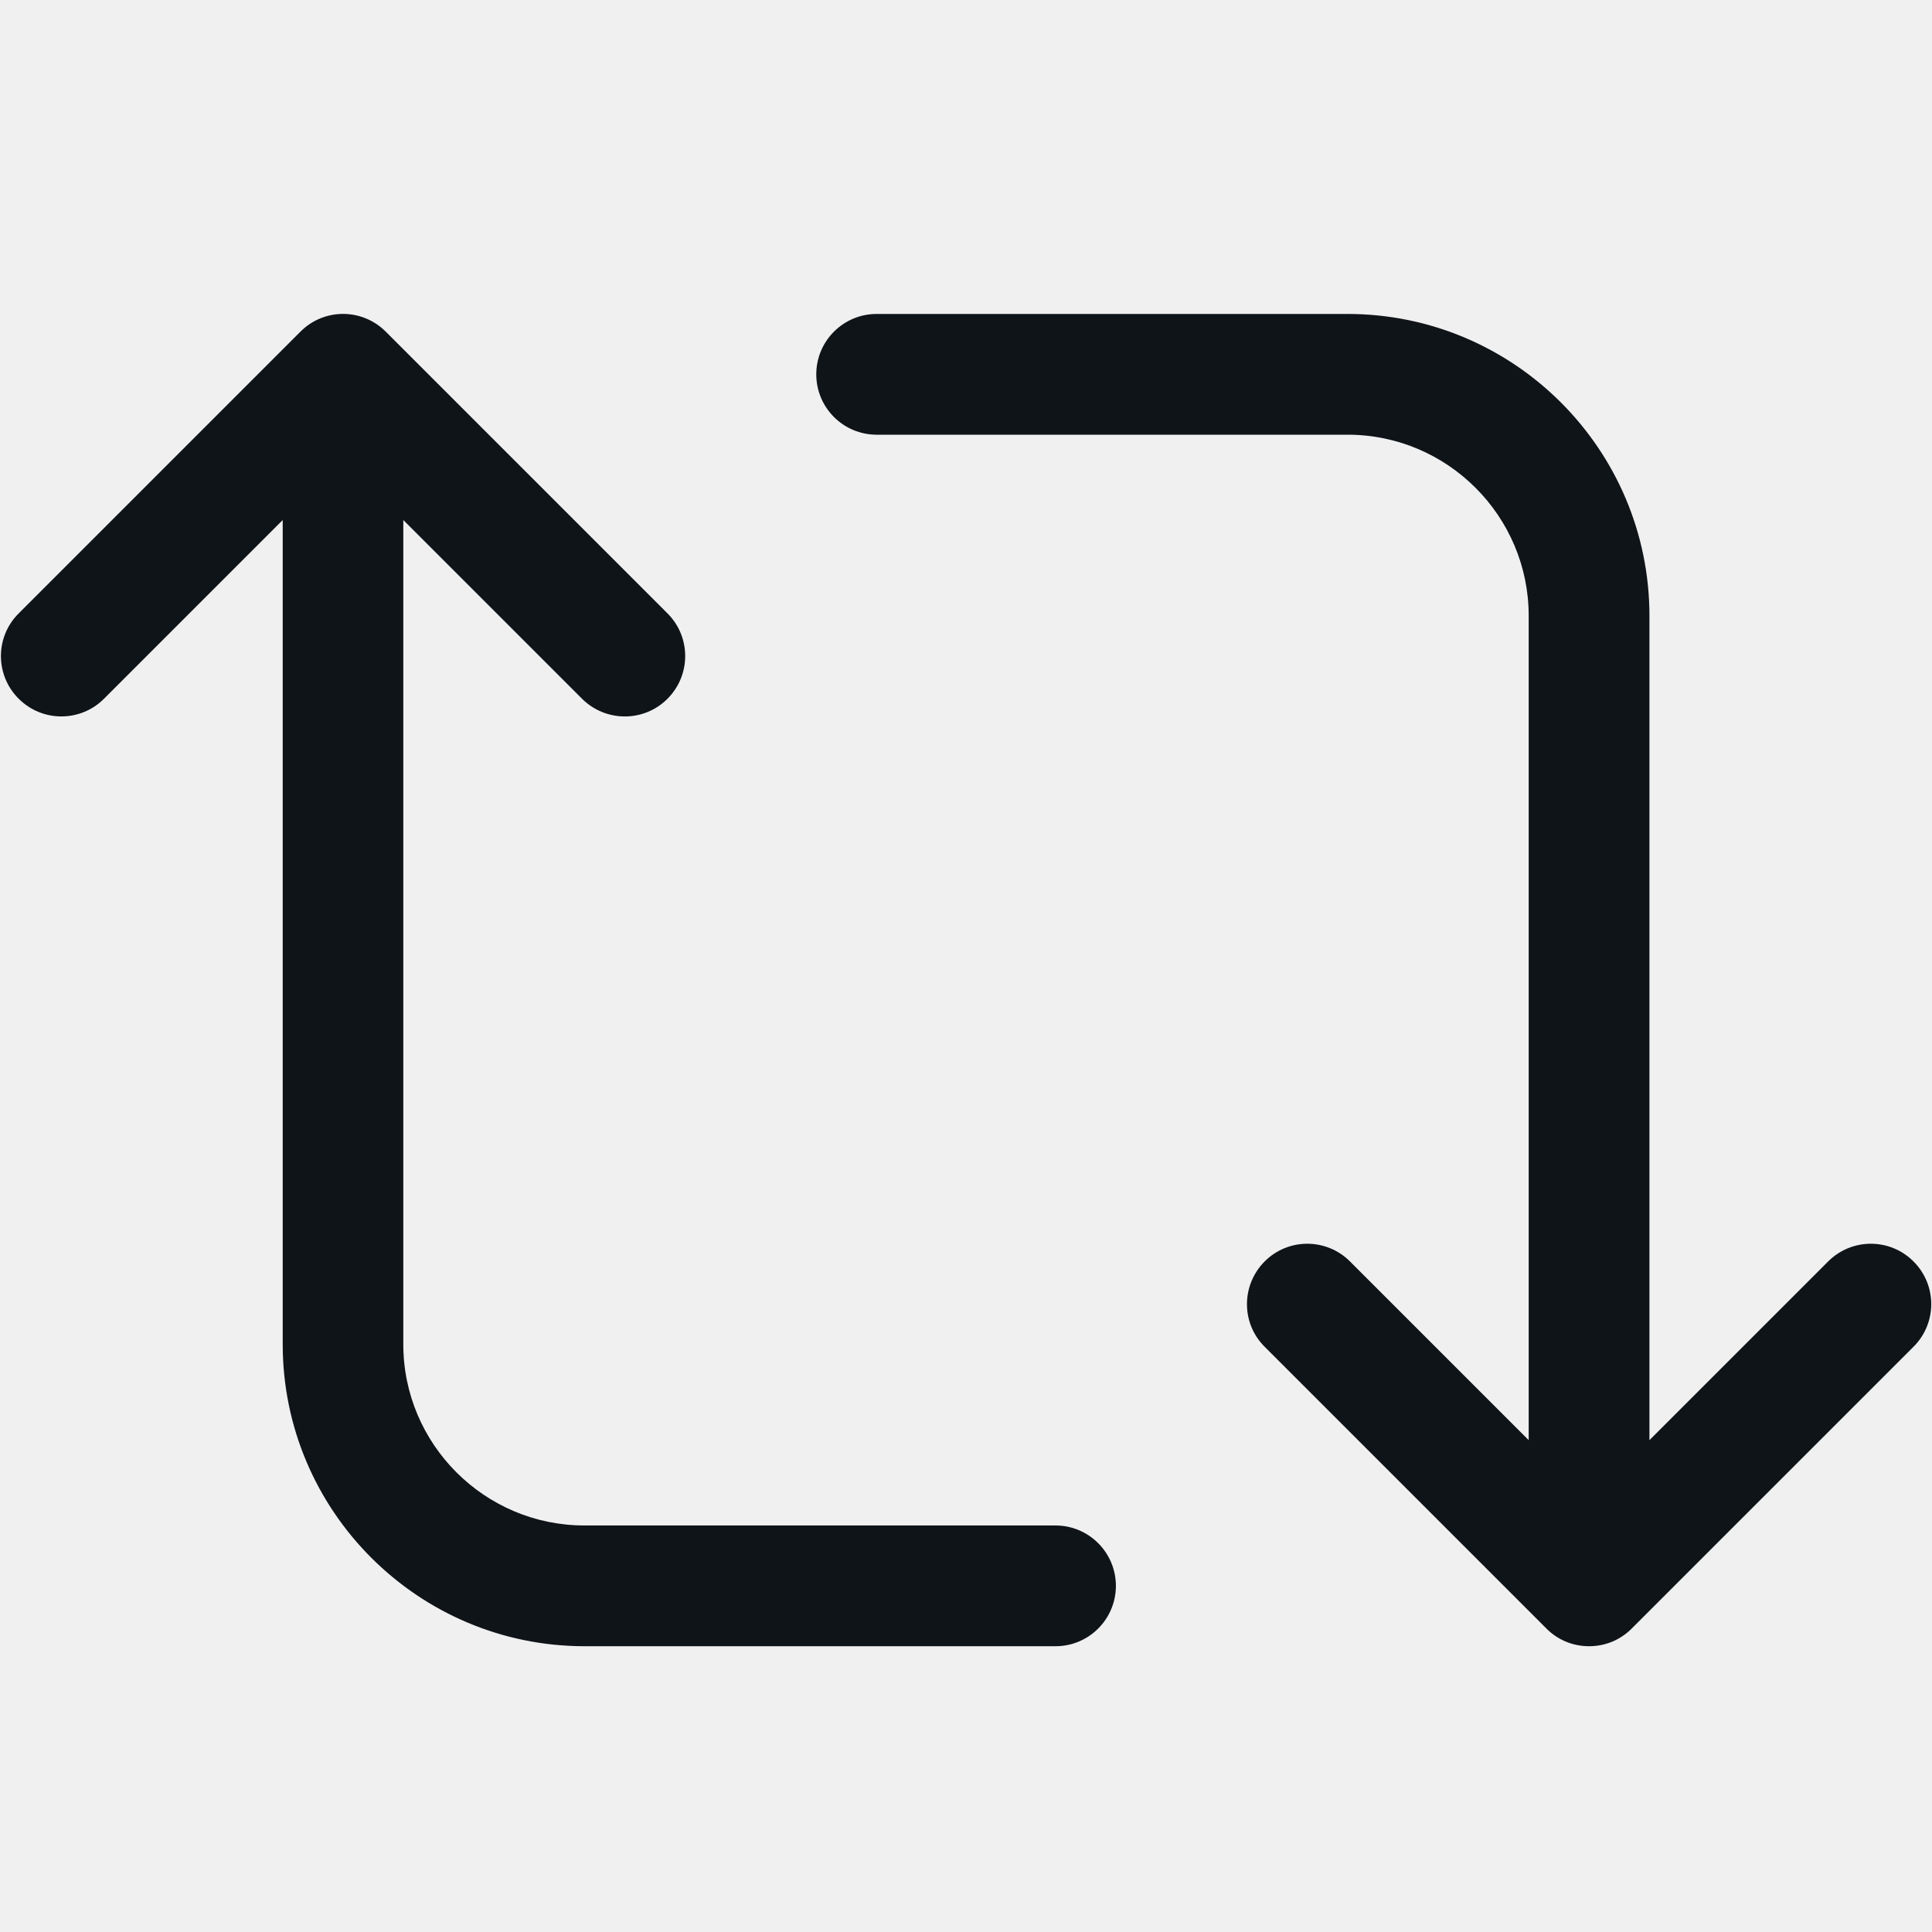
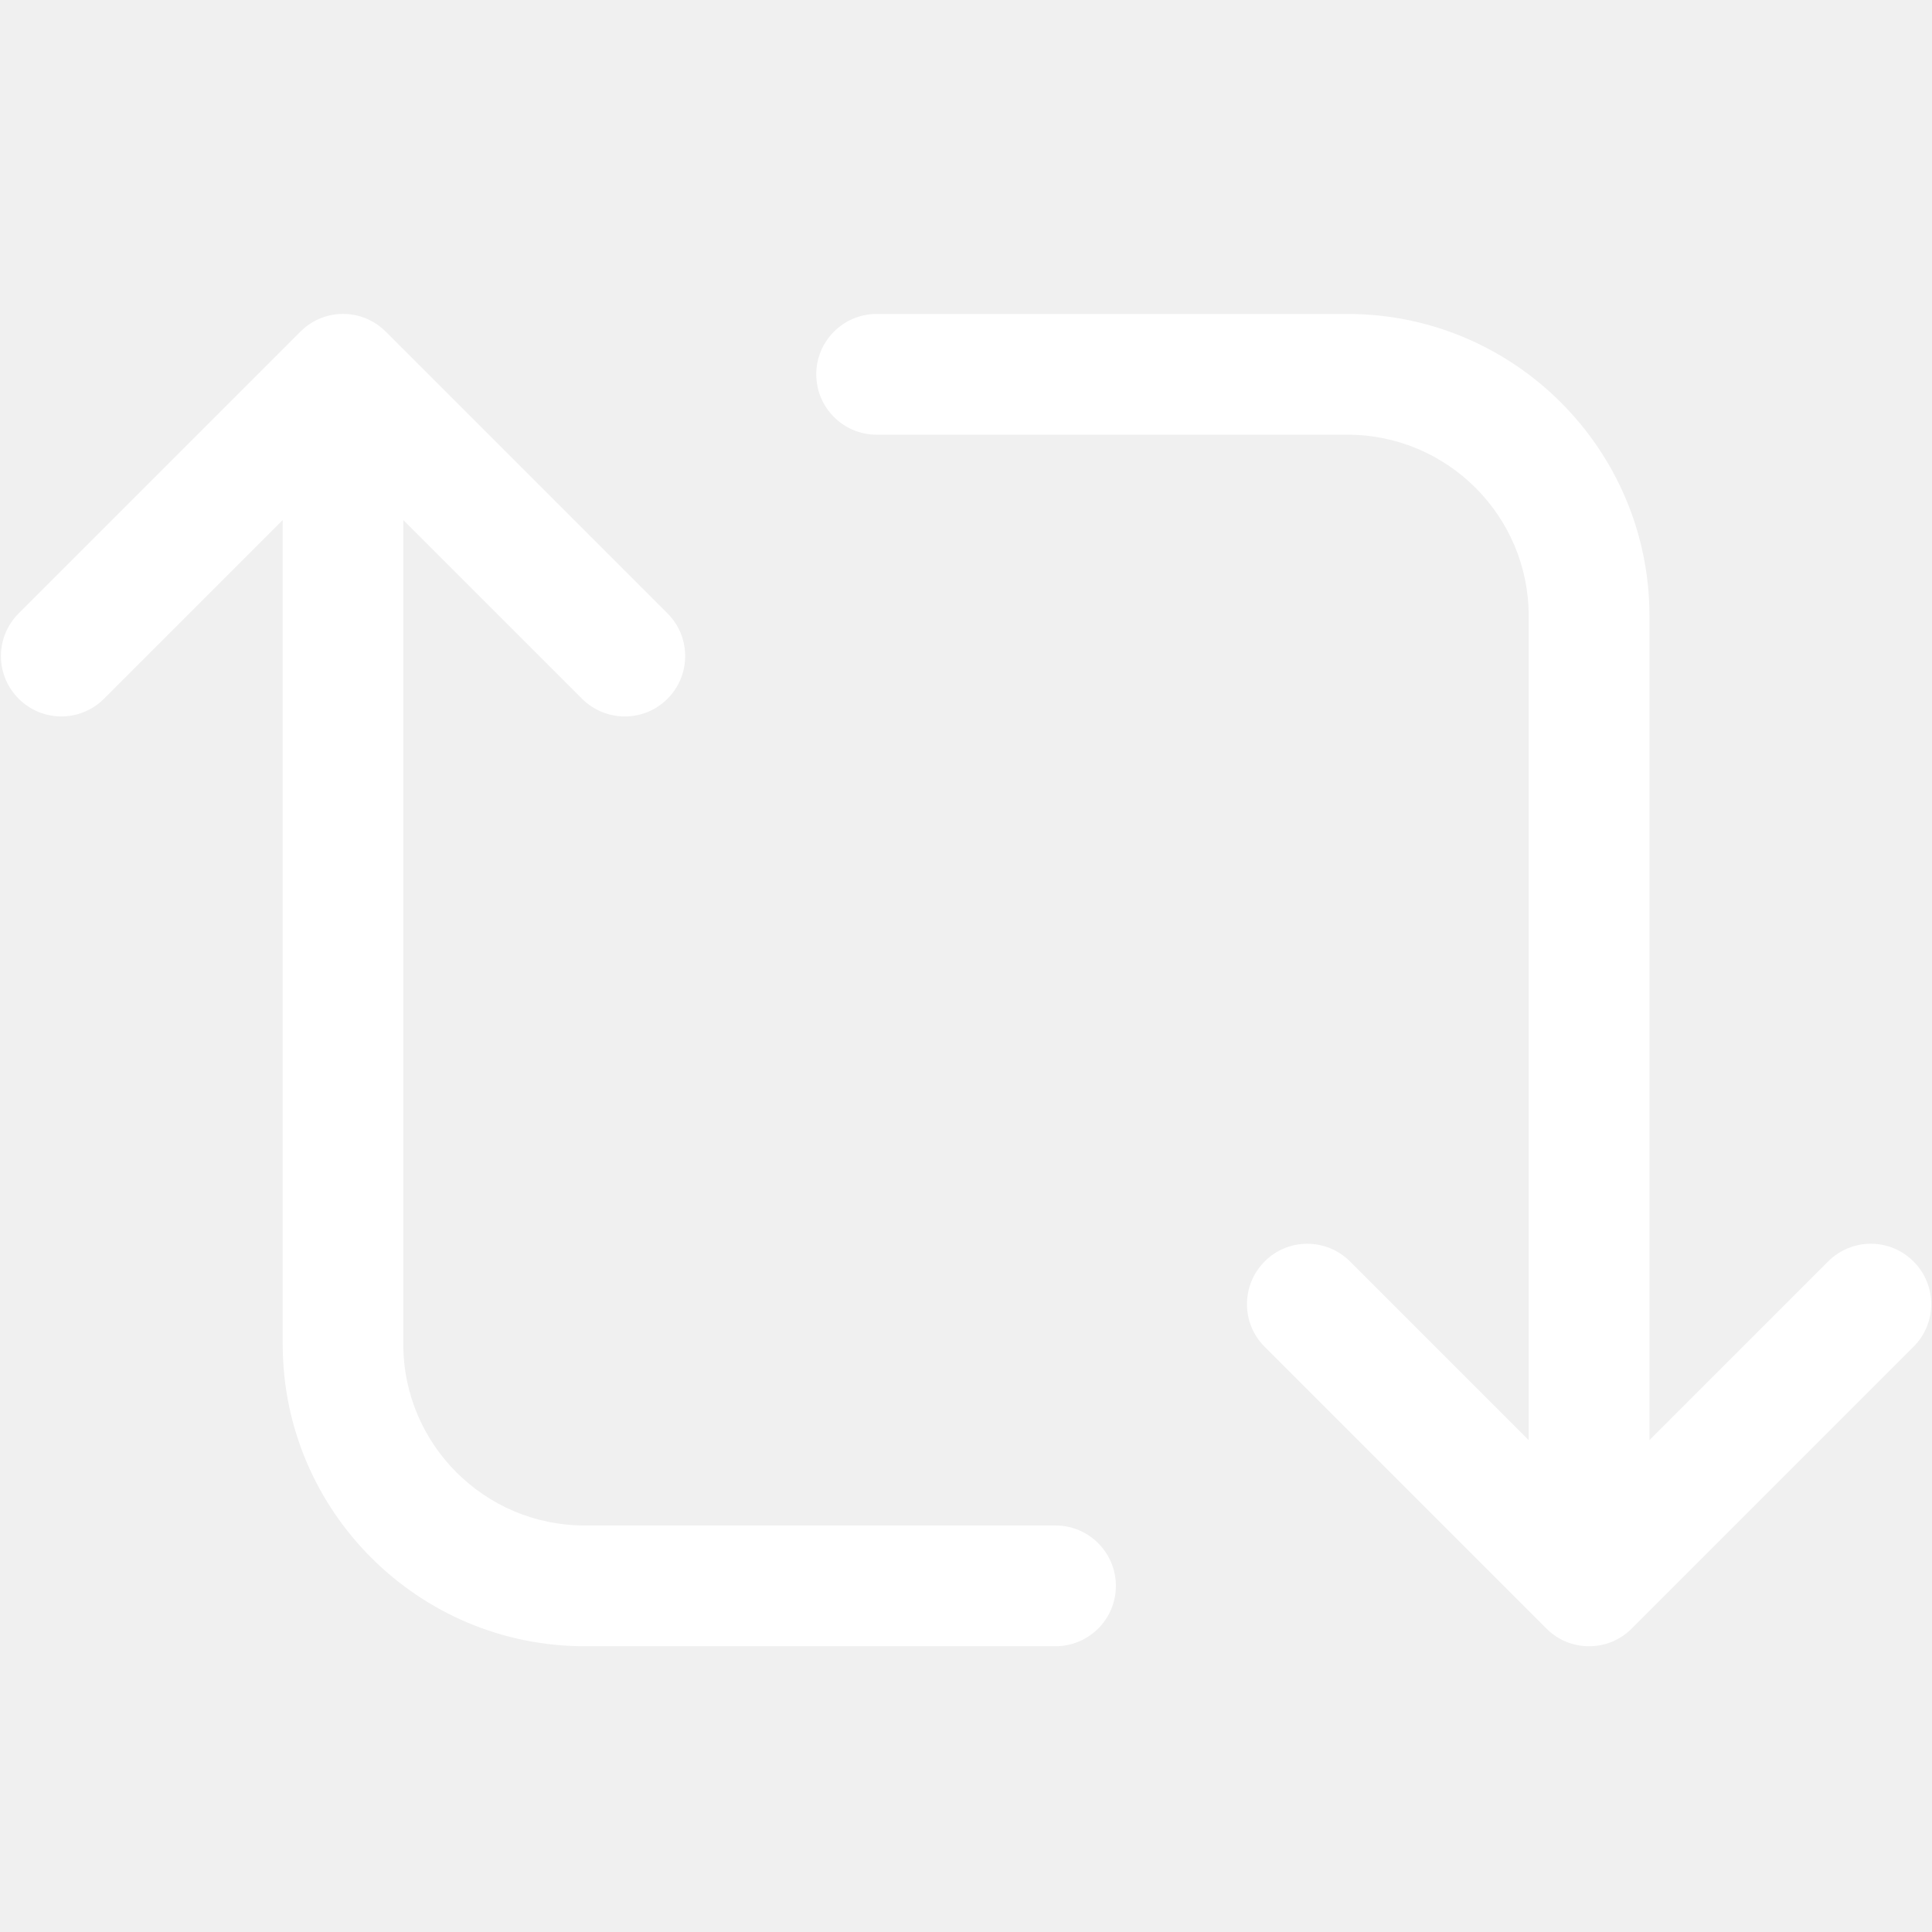
- <svg xmlns="http://www.w3.org/2000/svg" width="24" height="24" viewBox="0 0 24 24" fill="none">
-   <path d="M23.77 15.67C23.478 15.377 23.003 15.377 22.71 15.67L20.49 17.89V7.65C20.49 5.582 18.807 3.9 16.74 3.9H10.89C10.476 3.9 10.14 4.236 10.14 4.65C10.14 5.064 10.476 5.4 10.89 5.4H16.74C17.98 5.4 18.99 6.41 18.99 7.65V17.89L16.77 15.67C16.477 15.377 16.002 15.377 15.71 15.67C15.418 15.963 15.416 16.438 15.71 16.73L19.21 20.23C19.355 20.377 19.547 20.45 19.74 20.45C19.933 20.45 20.123 20.378 20.27 20.23L23.77 16.73C24.064 16.438 24.064 15.963 23.77 15.67ZM13.11 18.95H7.26C6.02 18.95 5.01 17.94 5.01 16.7V6.46L7.23 8.68C7.378 8.827 7.57 8.9 7.762 8.9C7.954 8.9 8.146 8.827 8.292 8.68C8.585 8.387 8.585 7.912 8.292 7.62L4.792 4.12C4.499 3.826 4.024 3.826 3.732 4.12L0.232 7.62C-0.062 7.912 -0.062 8.387 0.232 8.68C0.526 8.973 0.999 8.973 1.292 8.68L3.512 6.46V16.7C3.512 18.768 5.195 20.45 7.262 20.45H13.112C13.526 20.45 13.862 20.114 13.862 19.7C13.862 19.286 13.525 18.95 13.112 18.95H13.11Z" fill="#0F1419" />
+ <svg xmlns="http://www.w3.org/2000/svg" width="24" height="24" viewBox="0 0 24 24" fill="white">
+   <path d="M23.77 15.67C23.478 15.377 23.003 15.377 22.71 15.67L20.49 17.89V7.65C20.49 5.582 18.807 3.9 16.74 3.9H10.89C10.476 3.9 10.14 4.236 10.14 4.65C10.14 5.064 10.476 5.4 10.89 5.4H16.74C17.98 5.4 18.99 6.41 18.99 7.65V17.89L16.77 15.67C16.477 15.377 16.002 15.377 15.71 15.67C15.418 15.963 15.416 16.438 15.71 16.73L19.21 20.23C19.355 20.377 19.547 20.45 19.74 20.45C19.933 20.45 20.123 20.378 20.27 20.23L23.77 16.73C24.064 16.438 24.064 15.963 23.77 15.67ZM13.11 18.95H7.26C6.02 18.95 5.01 17.94 5.01 16.7V6.46L7.23 8.68C7.378 8.827 7.57 8.9 7.762 8.9C7.954 8.9 8.146 8.827 8.292 8.68C8.585 8.387 8.585 7.912 8.292 7.62L4.792 4.12C4.499 3.826 4.024 3.826 3.732 4.12L0.232 7.62C-0.062 7.912 -0.062 8.387 0.232 8.68C0.526 8.973 0.999 8.973 1.292 8.68L3.512 6.46V16.7C3.512 18.768 5.195 20.45 7.262 20.45H13.112C13.526 20.45 13.862 20.114 13.862 19.7C13.862 19.286 13.525 18.95 13.112 18.95H13.11Z" />
</svg>
